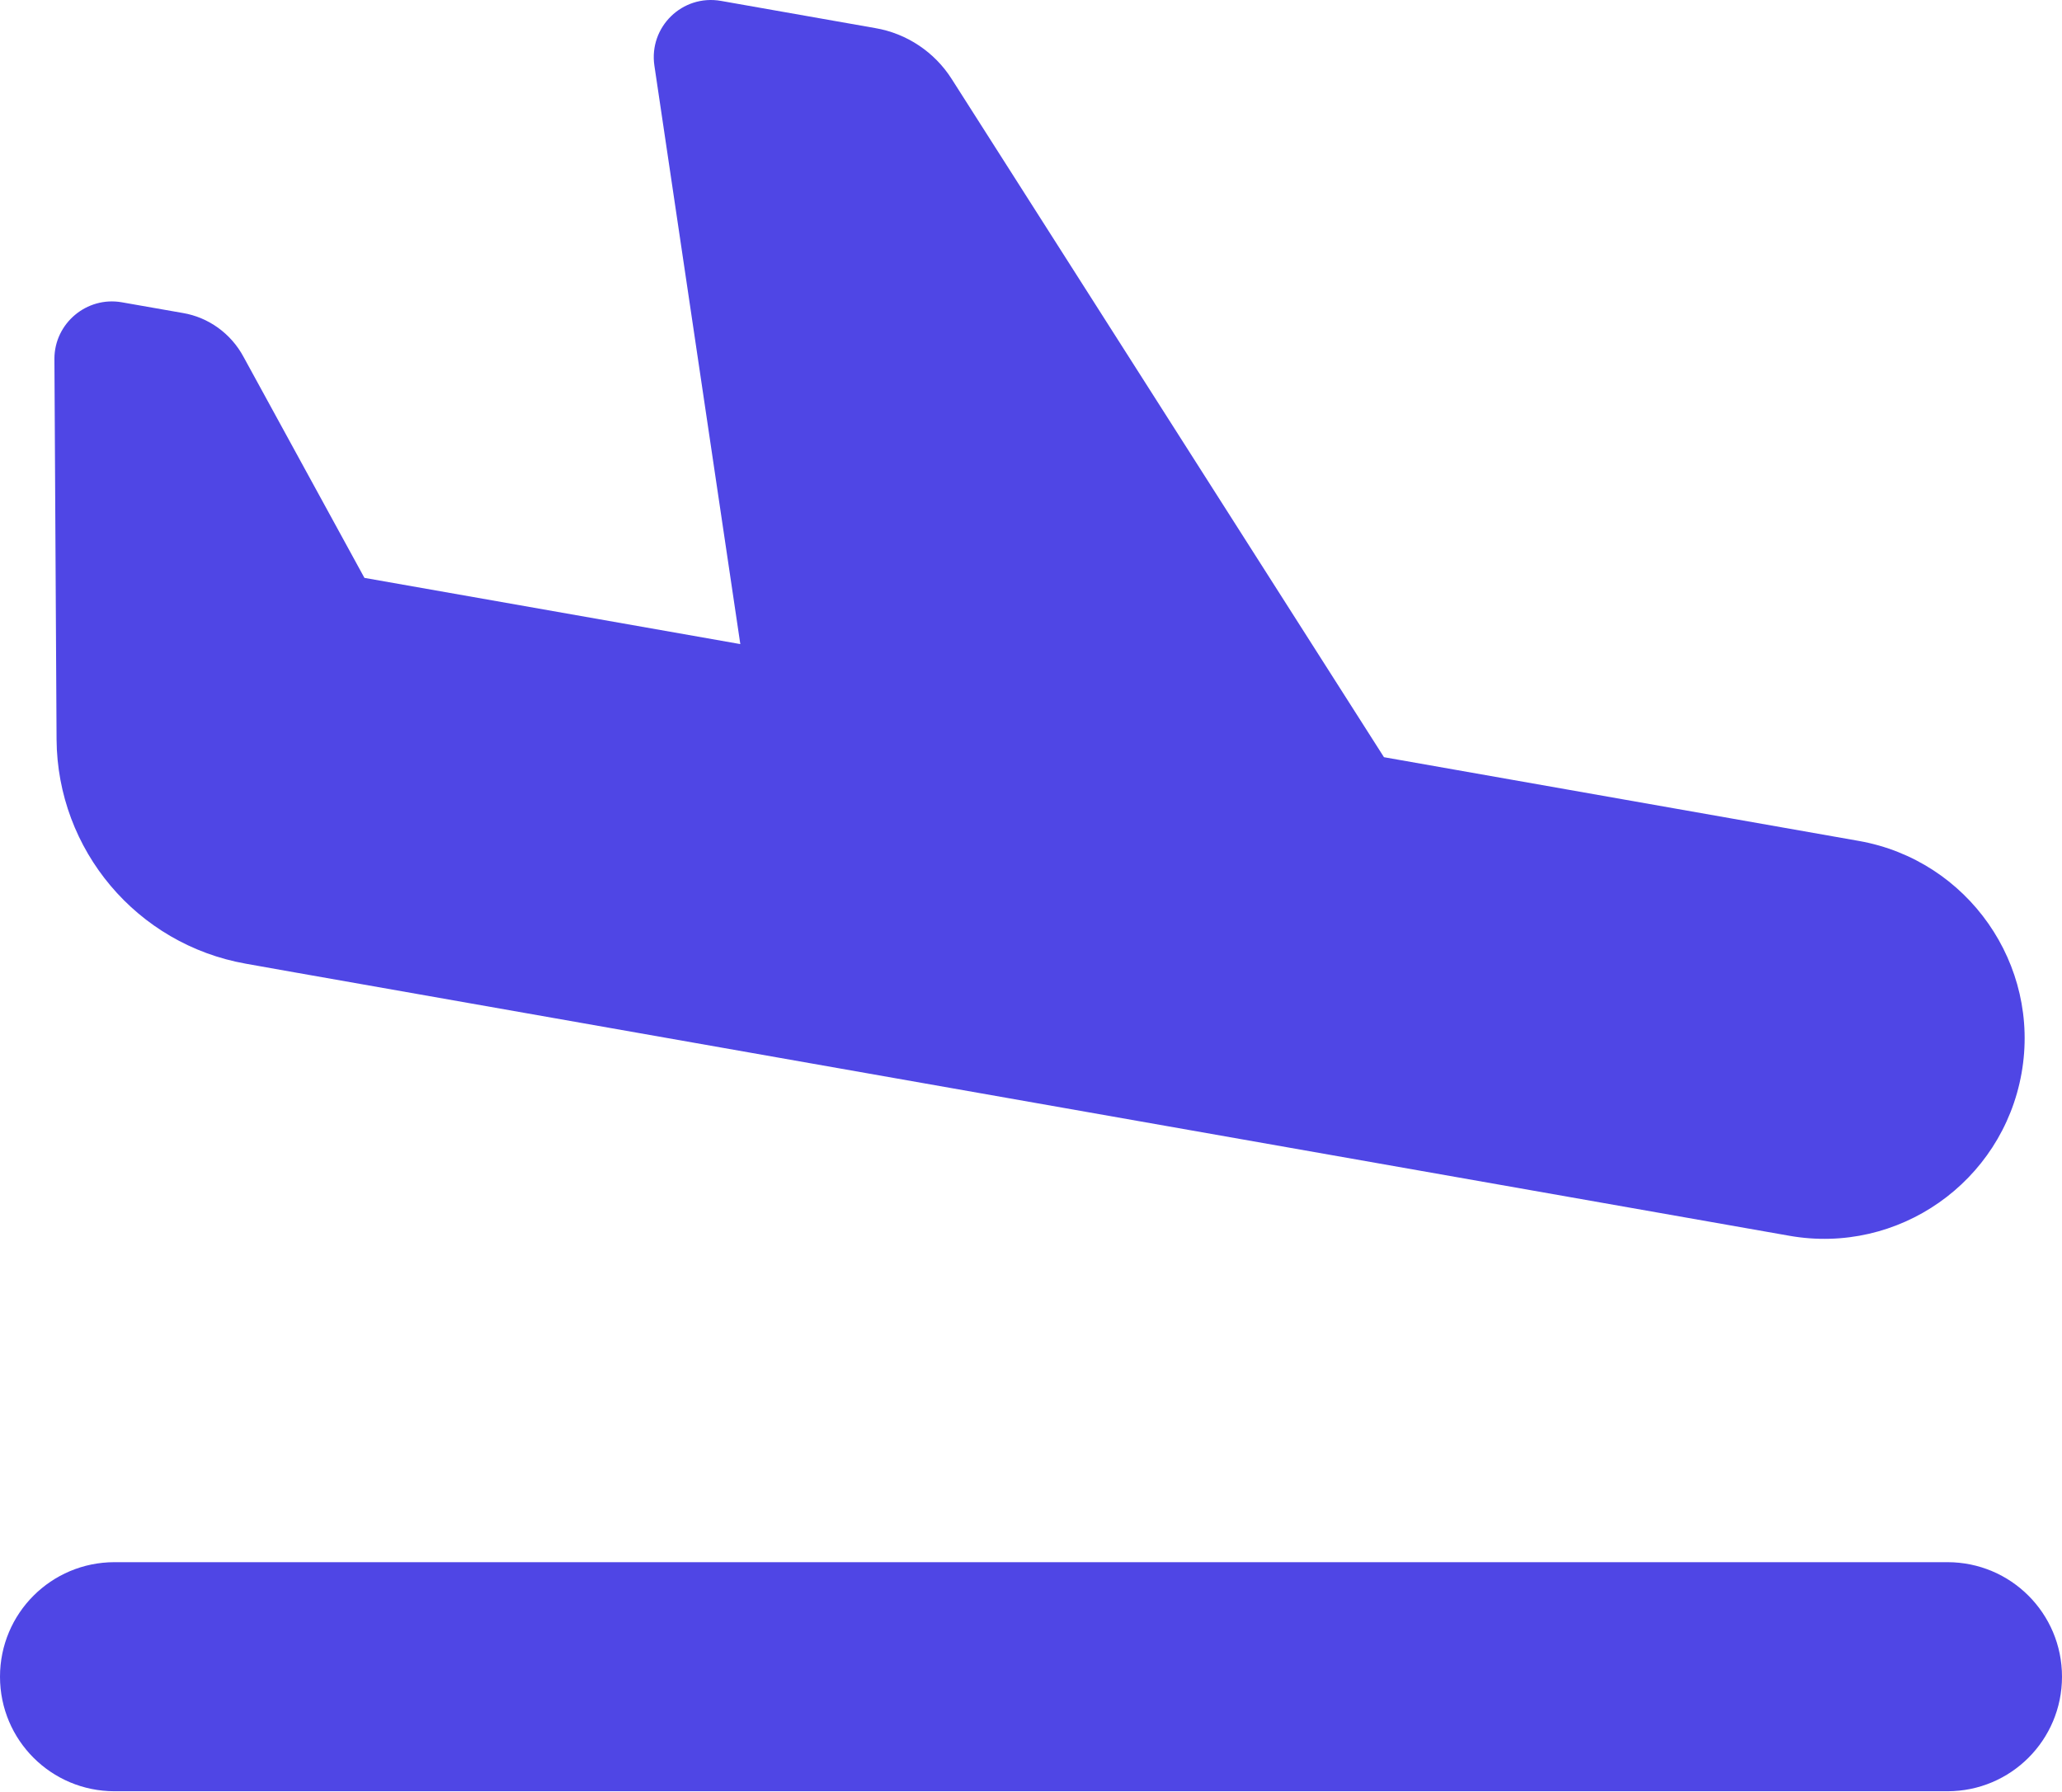
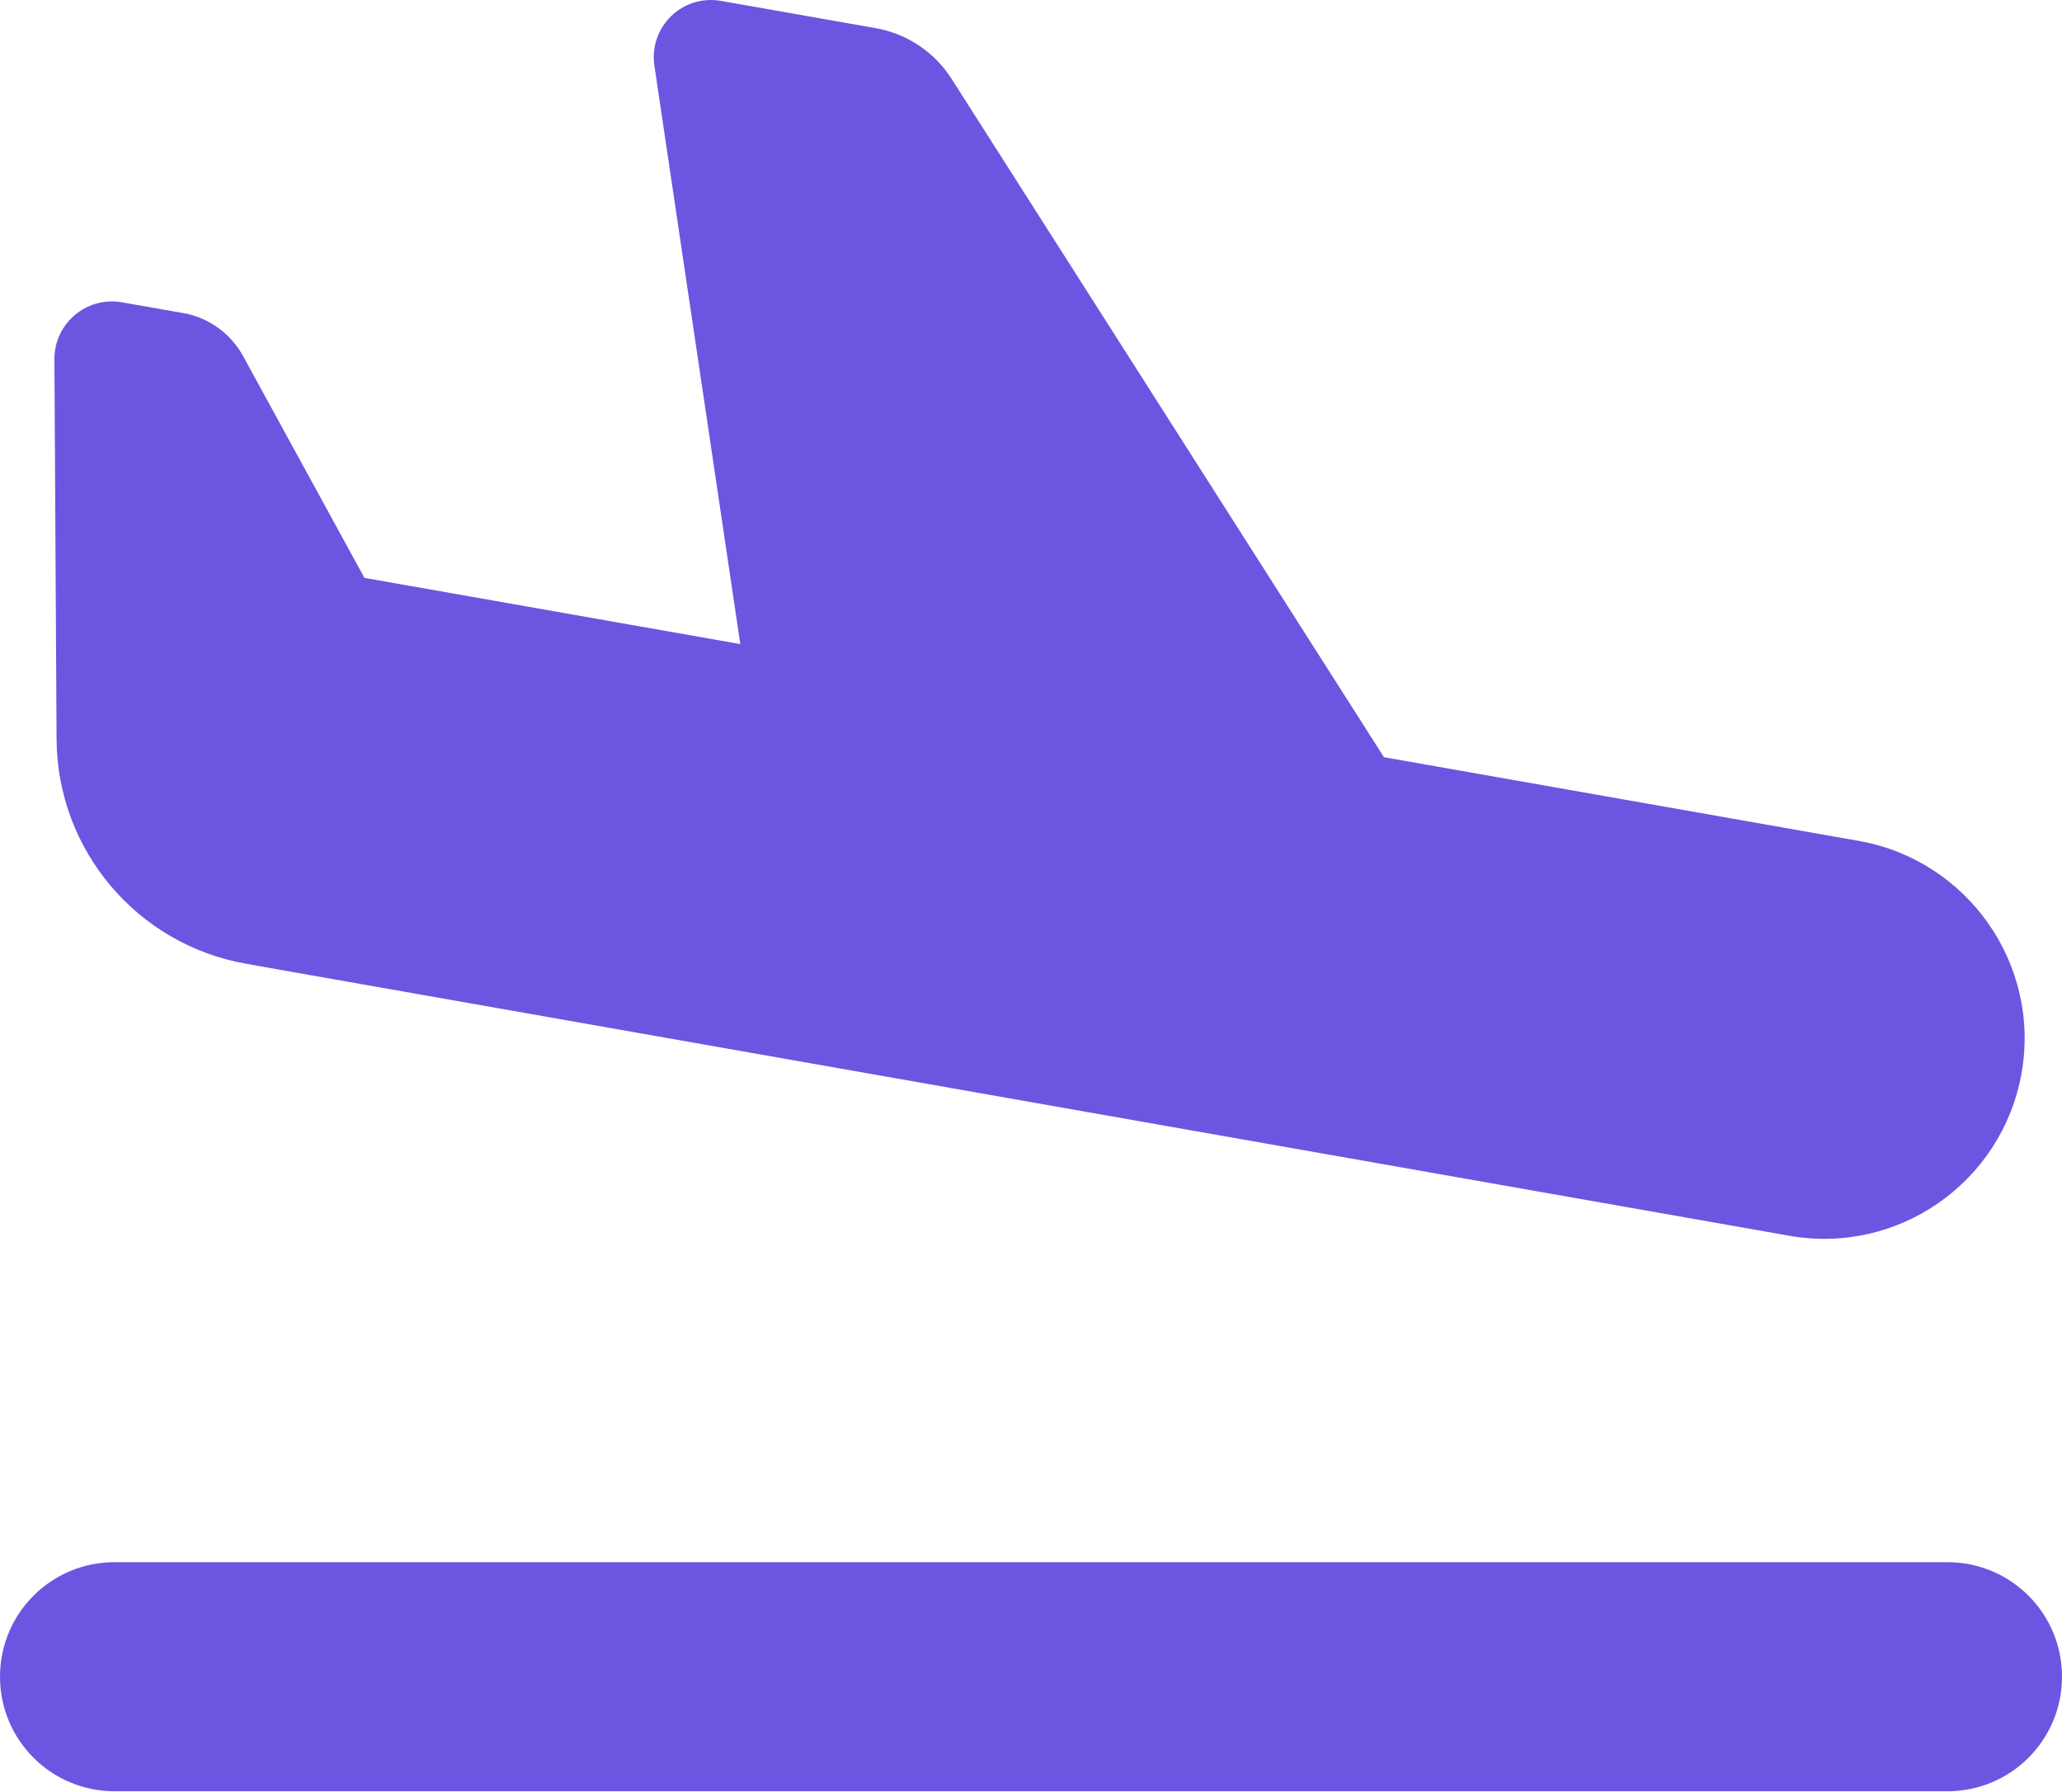
<svg xmlns="http://www.w3.org/2000/svg" id="Layer_2" data-name="Layer 2" viewBox="0 0 576 500.45">
  <defs>
    <style>
      .cls-1 {
-         fill: #4f46e5;
+         fill: #6b56e2;
      }
    </style>
  </defs>
  <g id="Layer_1-2" data-name="Layer 1">
    <path class="cls-1" d="M386.6,211.55L265.9,22.15c-4.8-7.6-12.6-12.8-21.4-14.3L201.4.25c-10.8-1.9-20.2,7.3-18.6,18.1l24,161.6-105-18.5-33.8-61.8c-3.5-6.5-9.8-11-16.9-12.2l-17.1-3c-9.8-1.7-18.8,5.9-18.8,15.8l.6,106.3c.2,30.9,22.4,57.3,52.9,62.7l13.5,2.4h0l417.6,73.6c30.5,5.4,59.5-15,64.9-45.4,5.4-30.4-15-59.5-45.4-64.9l-132.7-23.4ZM32,436.45c-17.7,0-32,14.3-32,32s14.3,32,32,32h512c17.7,0,32-14.3,32-32s-14.3-32-32-32H32Z" />
  </g>
</svg>
